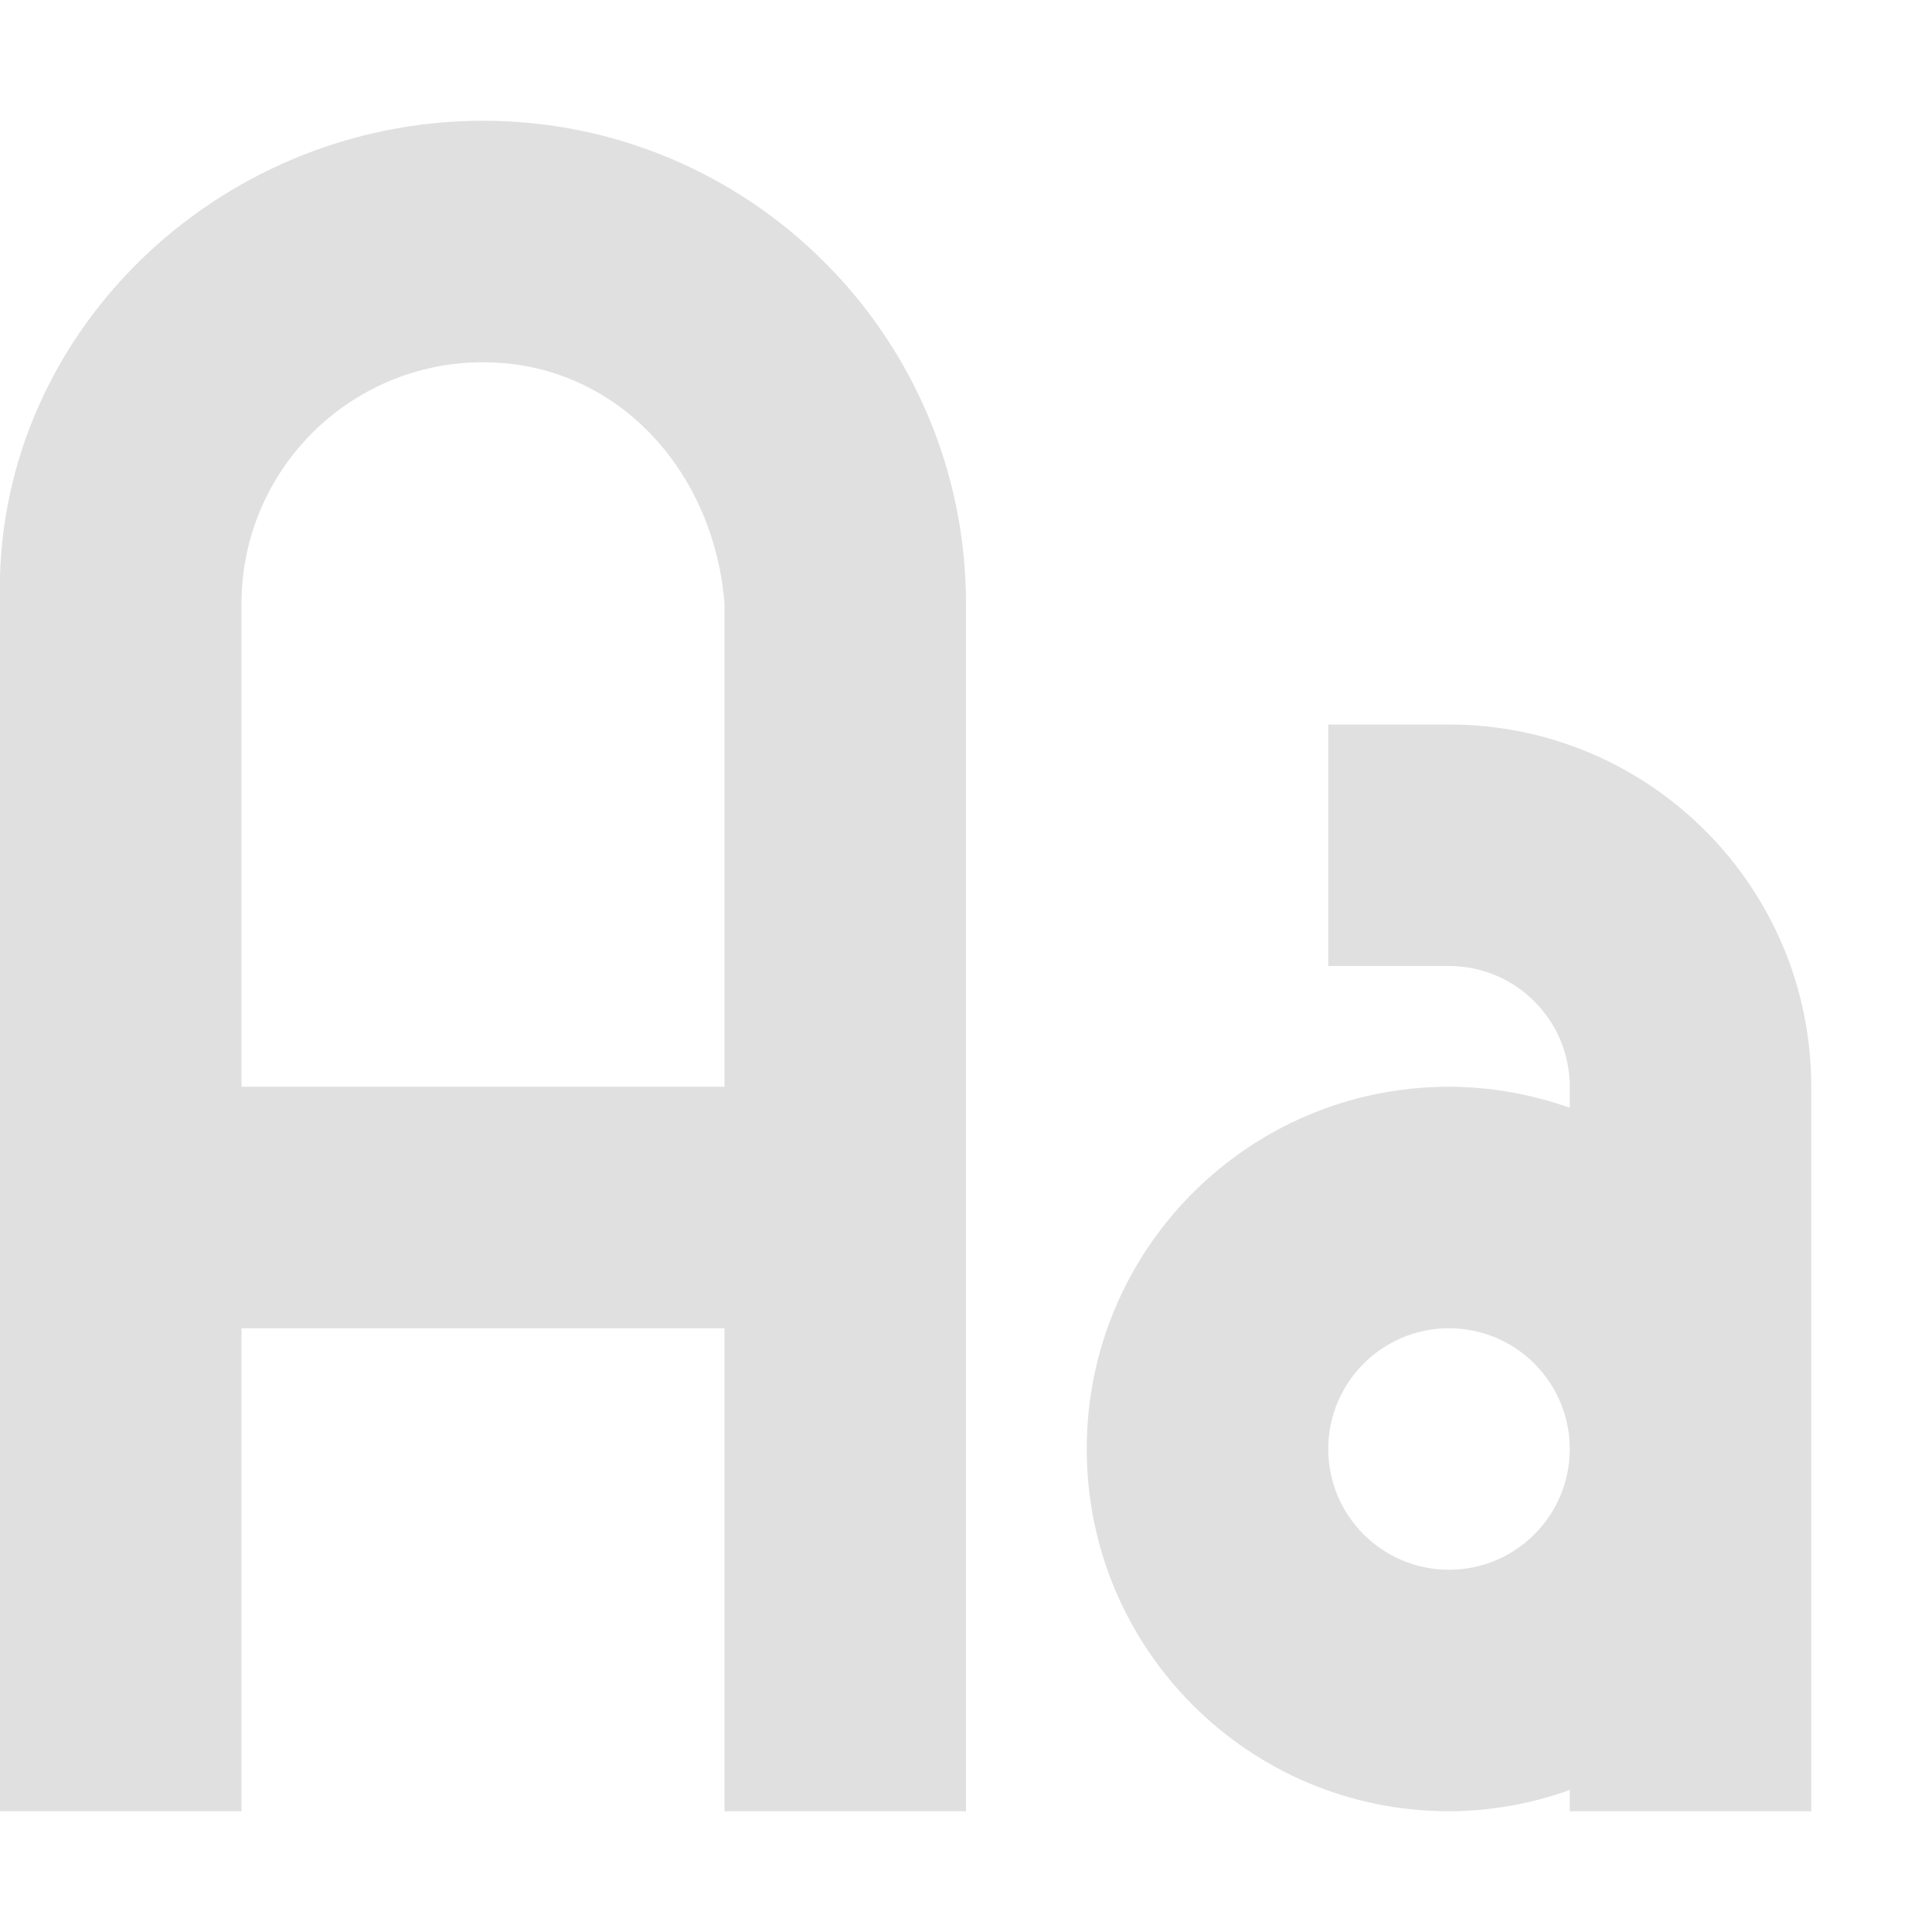
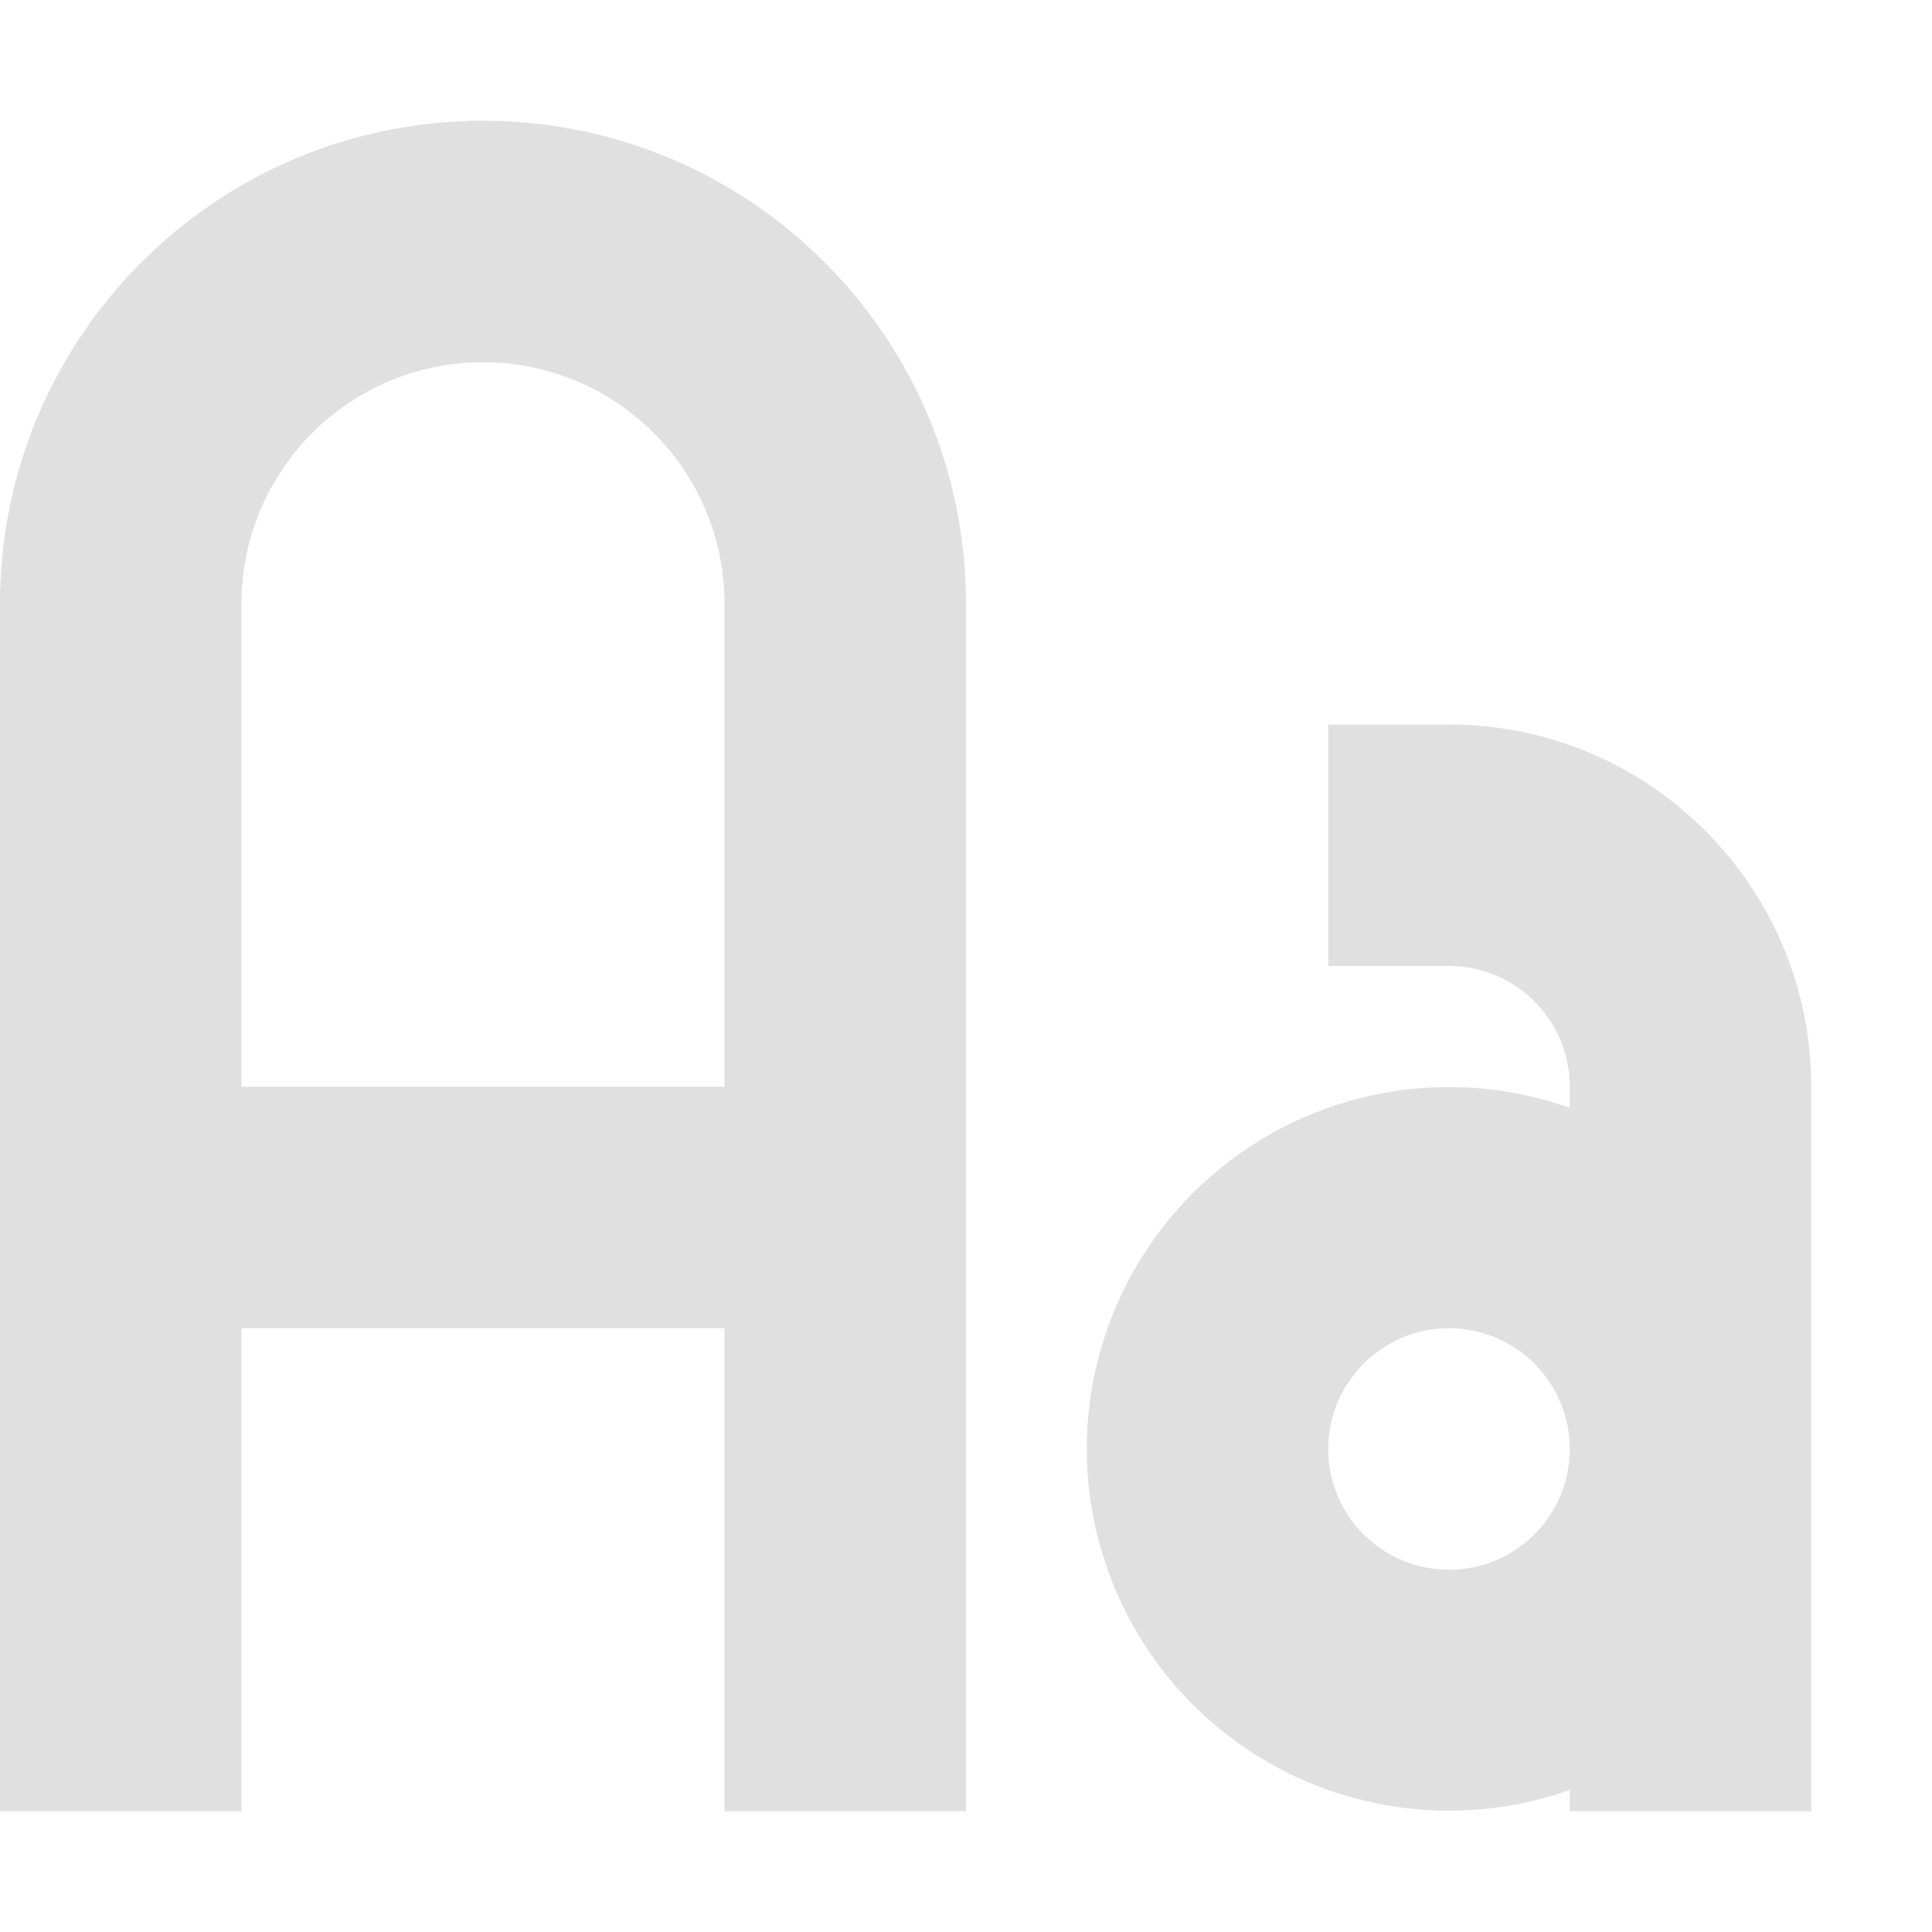
<svg xmlns="http://www.w3.org/2000/svg" height="16" viewBox="0 0 16 16" width="16">
-   <path d="m4 1c-2.209-0-4.069 1.792-4 4v10h2v-4h4v4h2v-10c0-2.209-1.791-4-4-4zm5 11c0 1.657 1.343 3 3 3 .341-.001.679-.061 1-.176v.176h2v-6c0-1.657-1.343-3-3-3h-1v2h1c.552 0 1 .448 1 1v.174c-.321-.114-.659-.173-1-.174-1.657 0-3 1.343-3 3zm-5-9c1.105-0 1.914.899 2 2v4h-4v-4c0-1.105.895-2 2-2zm8 8c.552 0 1 .448 1 1s-.448 1-1 1-1-.448-1-1 .448-1 1-1z" fill="#e0e0e0" />
+   <path d="M4 1a4 4 0 0 0-4 4v10h2v-4h4v4h2V5a4 4 0 0 0-4-4zm5 11a3 3 0 0 0 4 2.824V15h2V9a3 3 0 0 0-3-3h-1v2h1a1 1 0 0 1 1 1v.174A3 3 0 0 0 9 12zM4 3a2 2 0 0 1 2 2v4H2V5a2 2 0 0 1 2-2zm8 8a1 1 0 1 1 0 2 1 1 0 0 1 0-2z" fill="#e0e0e0" />
</svg>
